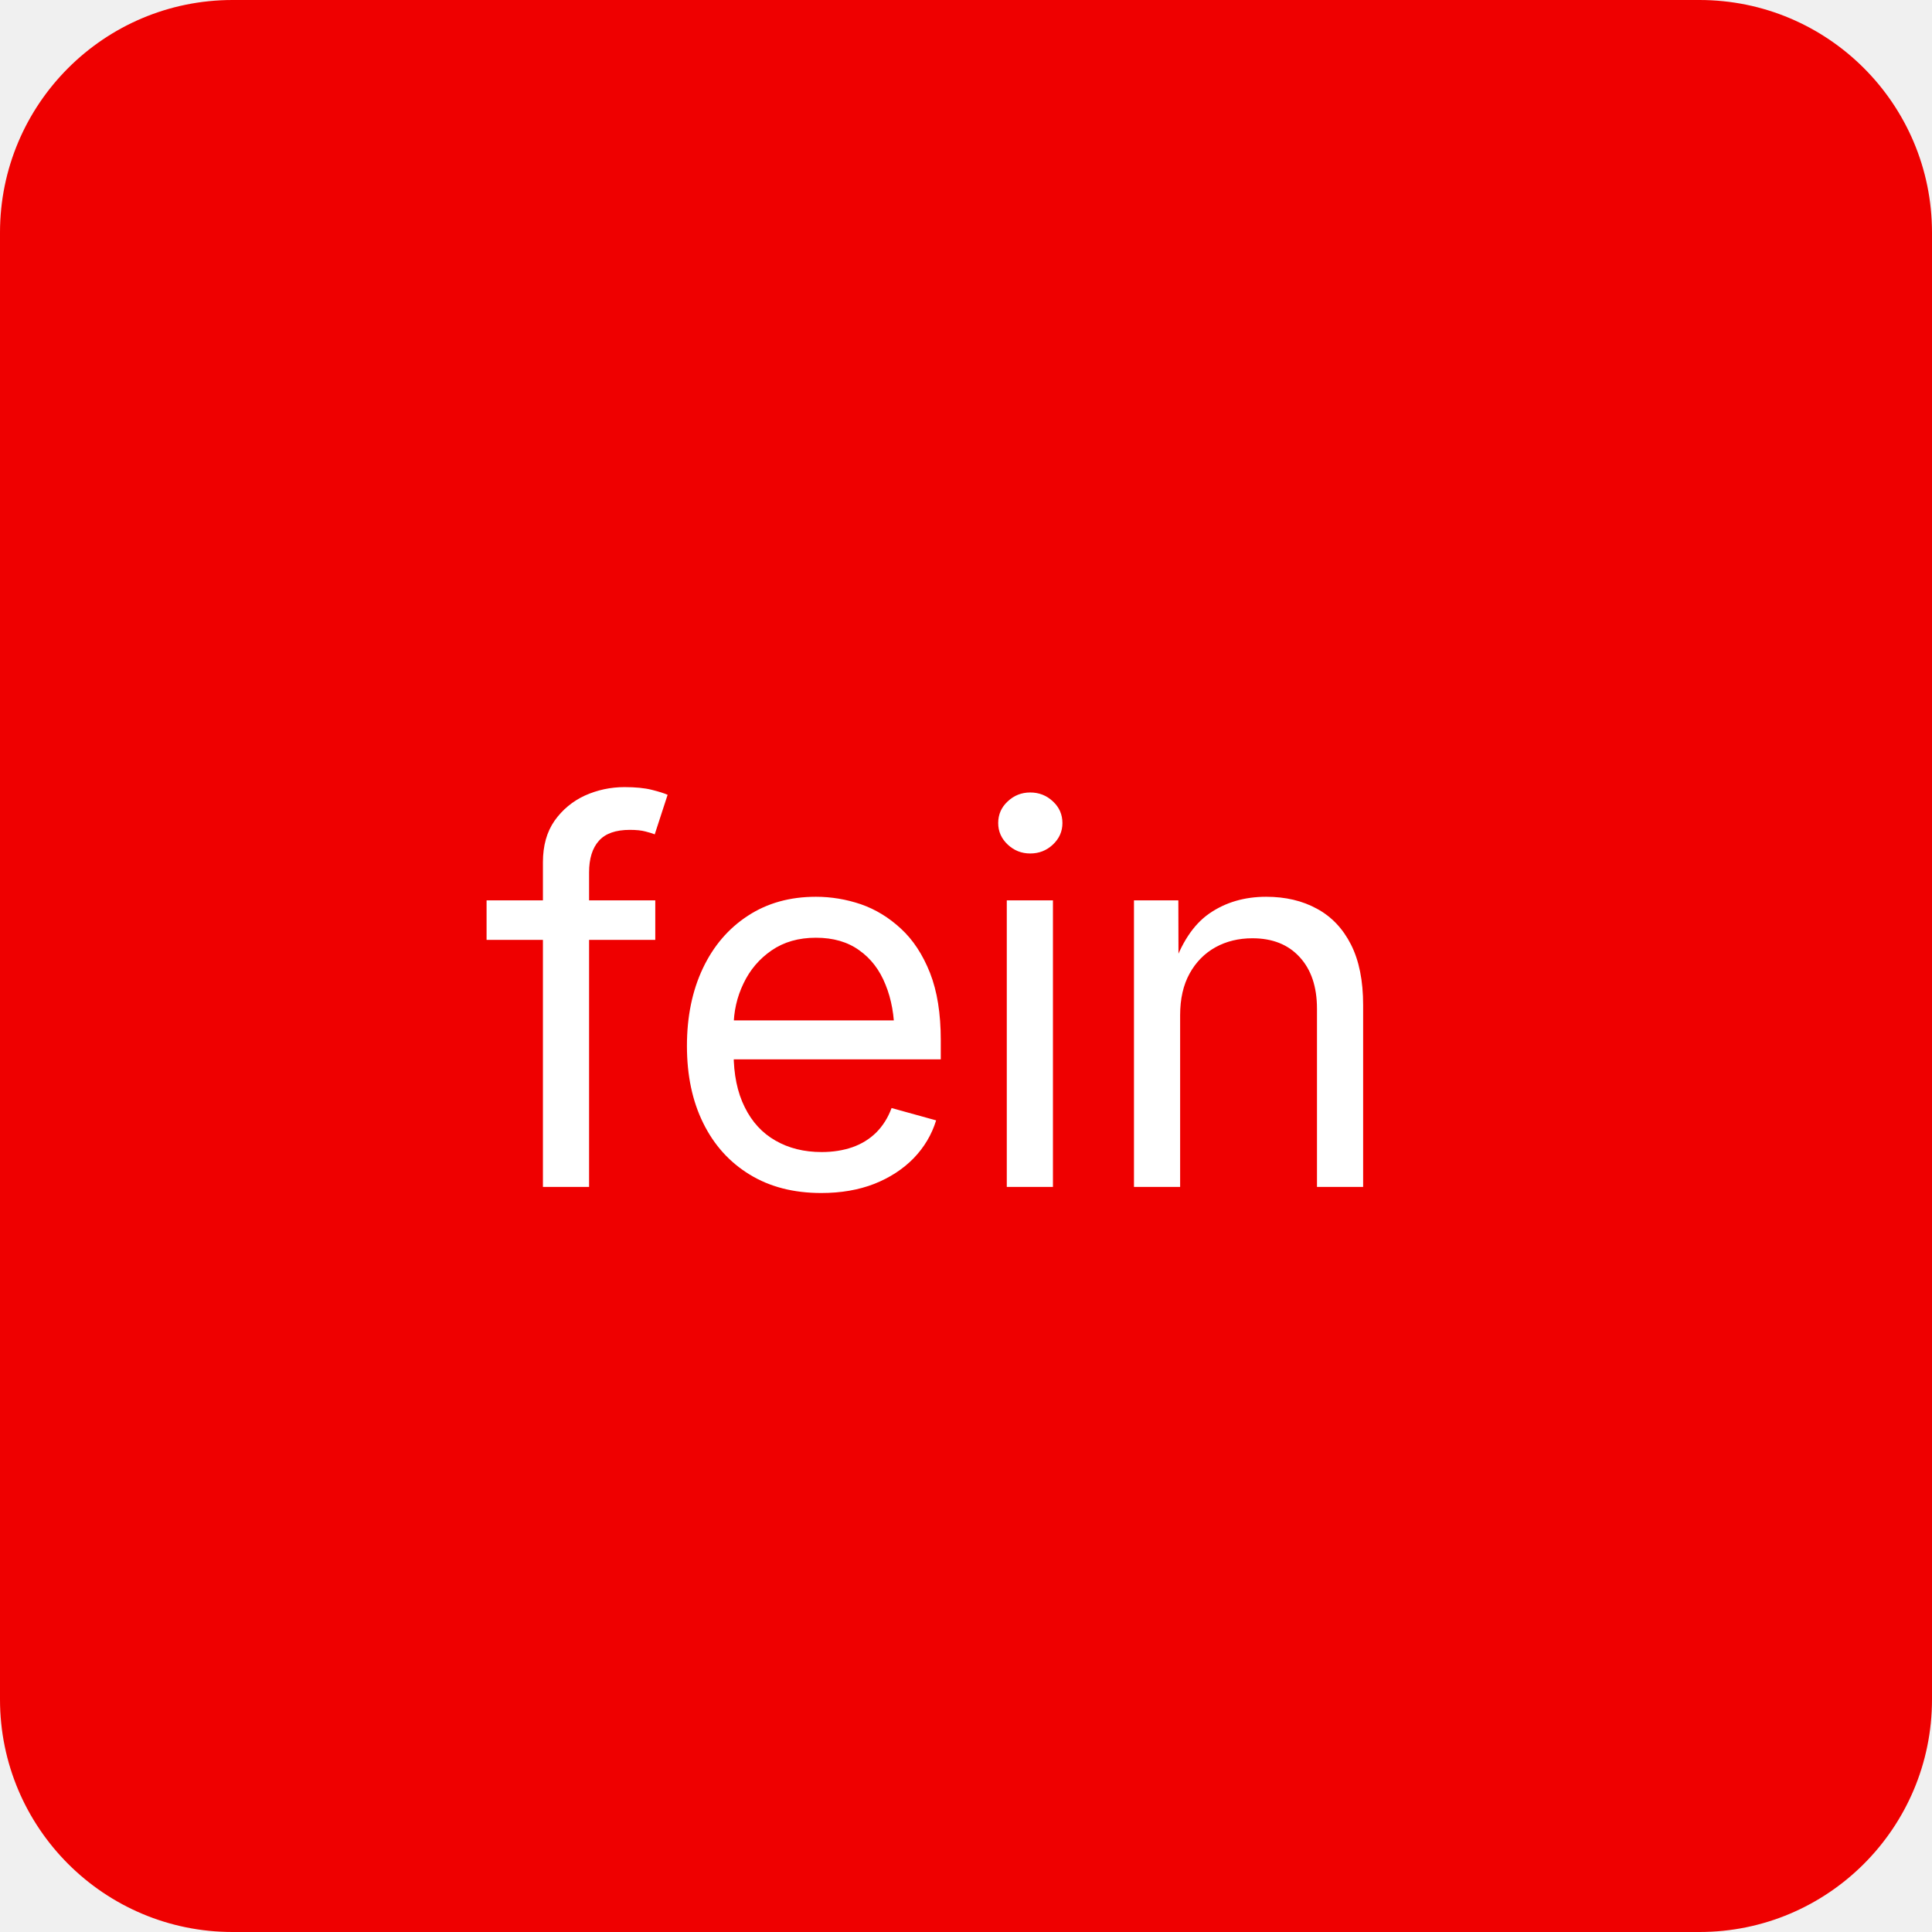
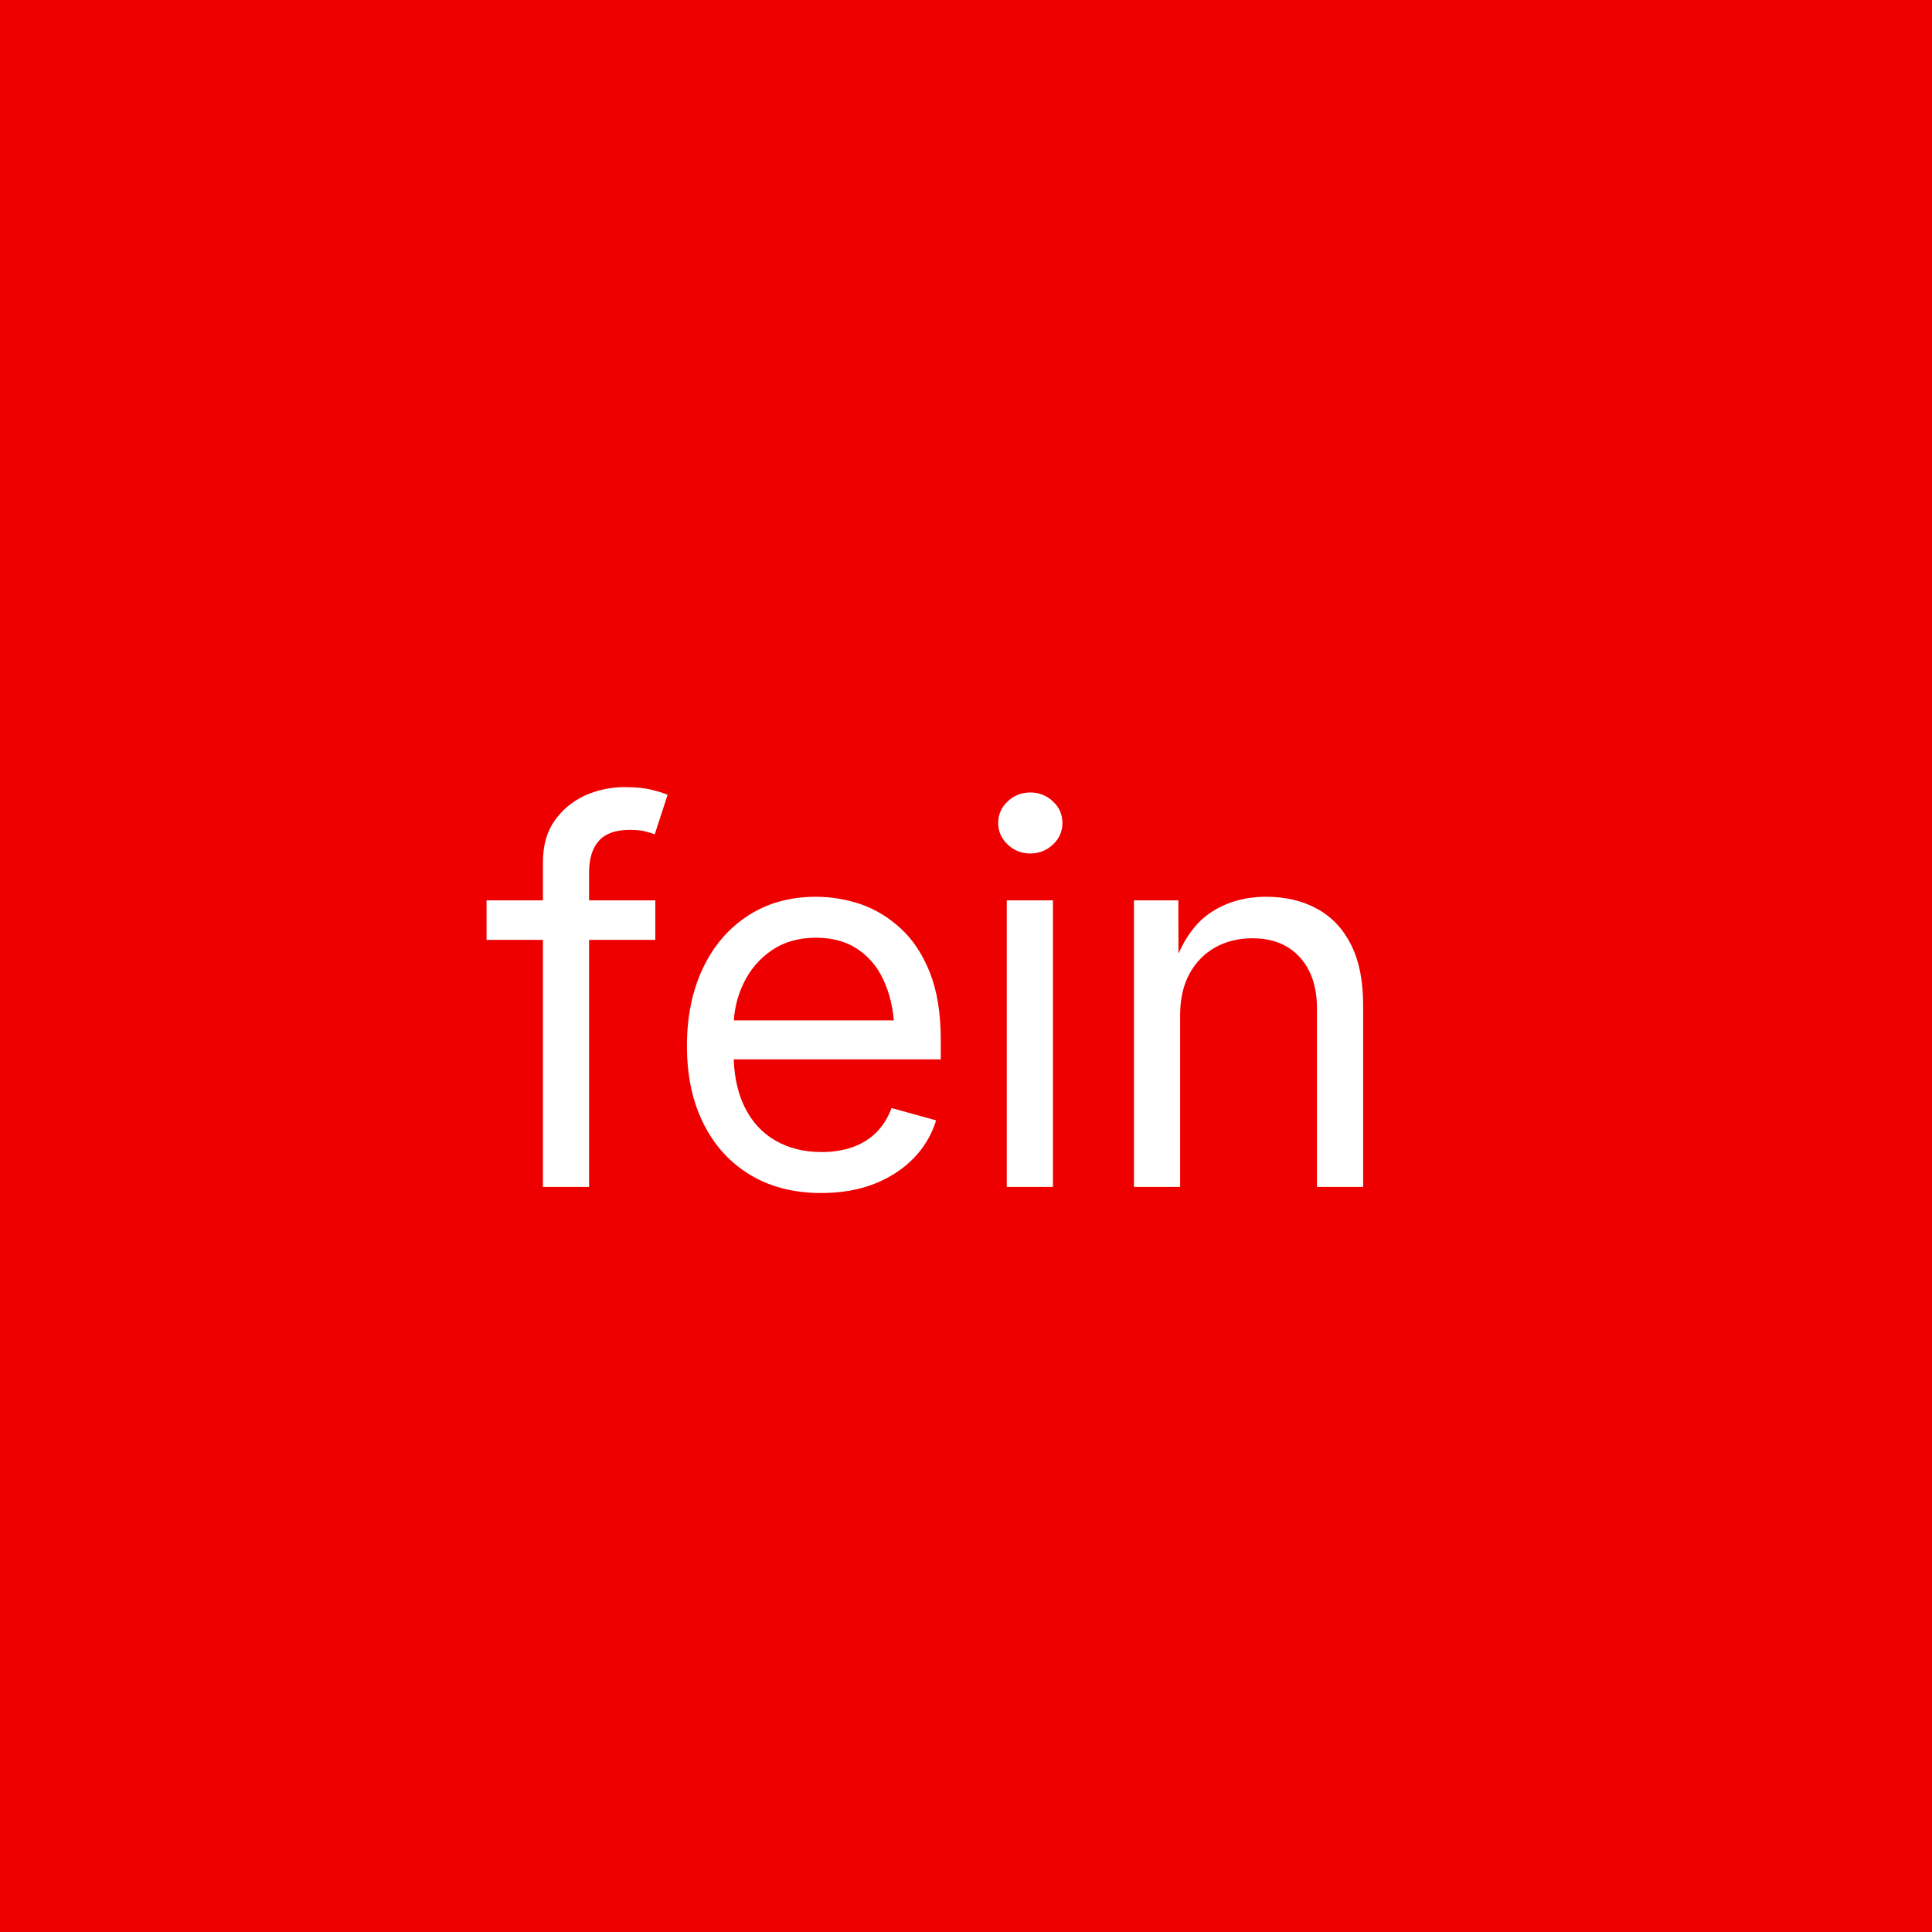
<svg xmlns="http://www.w3.org/2000/svg" viewBox="0 0 1080 1080">
-   <rect width="1080" height="1080" rx="130" fill="#EF0000" />
+   <rect width="1080" height="1080" fill="#EF0000" />
  <path fill="#fff" d="M366.3 503.3V525.4H272V503.3ZM303.5 663.5V482Q303.5 468.1 310 458.8Q316.6 449.5 327 444.7Q337.5 440 349.1 440Q358.3 440 364.3 441.5Q370.3 443 373.2 444.3L366 466.4Q364 465.6 360.8 464.8Q357.5 463.9 352.1 463.9Q340.2 463.9 334.8 470Q329.3 476.1 329.3 487.7V663.5ZM459.1 666.9Q435.9 666.9 419.1 656.6Q402.2 646.3 393.1 627.8Q384 609.4 384 584.7Q384 560.1 392.9 541.3Q401.8 522.5 418.1 511.9Q434.3 501.3 456.1 501.3Q468.9 501.3 481.3 505.5Q493.6 509.8 503.7 519.2Q513.8 528.5 519.9 543.9Q525.9 559.2 525.9 581.4V592.2H401.5V570.4H512L500 578.4Q500 562.6 495 550.4Q490.1 538.1 480.3 531.2Q470.6 524.2 456.1 524.2Q441.6 524.2 431.3 531.3Q421 538.4 415.6 549.8Q410.1 561.2 410.1 574.2V588.7Q410.1 606.5 416.3 618.9Q422.4 631.3 433.5 637.6Q444.6 644 459.3 644Q468.7 644 476.5 641.3Q484.2 638.6 489.8 633.1Q495.4 627.5 498.4 619.4L523.3 626.3Q519.6 638.3 510.7 647.5Q501.8 656.6 488.7 661.8Q475.6 666.9 459.1 666.9ZM562.8 663.5V503.3H588.6V663.5ZM575.9 477.1Q568.6 477.1 563.3 472.1Q558 467.1 558 460.1Q558 452.9 563.3 448Q568.6 443 575.9 443Q583.3 443 588.6 448Q593.9 452.9 593.9 460.1Q593.9 467.1 588.6 472.1Q583.3 477.1 575.9 477.1ZM659.7 567.5V663.5H633.9V503.3H658.7L658.8 542.2H655.3Q662.6 519.9 676.1 510.6Q689.6 501.3 707.8 501.3Q724 501.3 736.2 508Q748.4 514.6 755.2 528Q762 541.4 762 561.8V663.5H736.2V563.9Q736.2 545.5 726.5 535Q716.9 524.5 700.1 524.5Q688.6 524.5 679.5 529.5Q670.3 534.6 665 544.2Q659.7 553.8 659.7 567.5Z" />
</svg>
